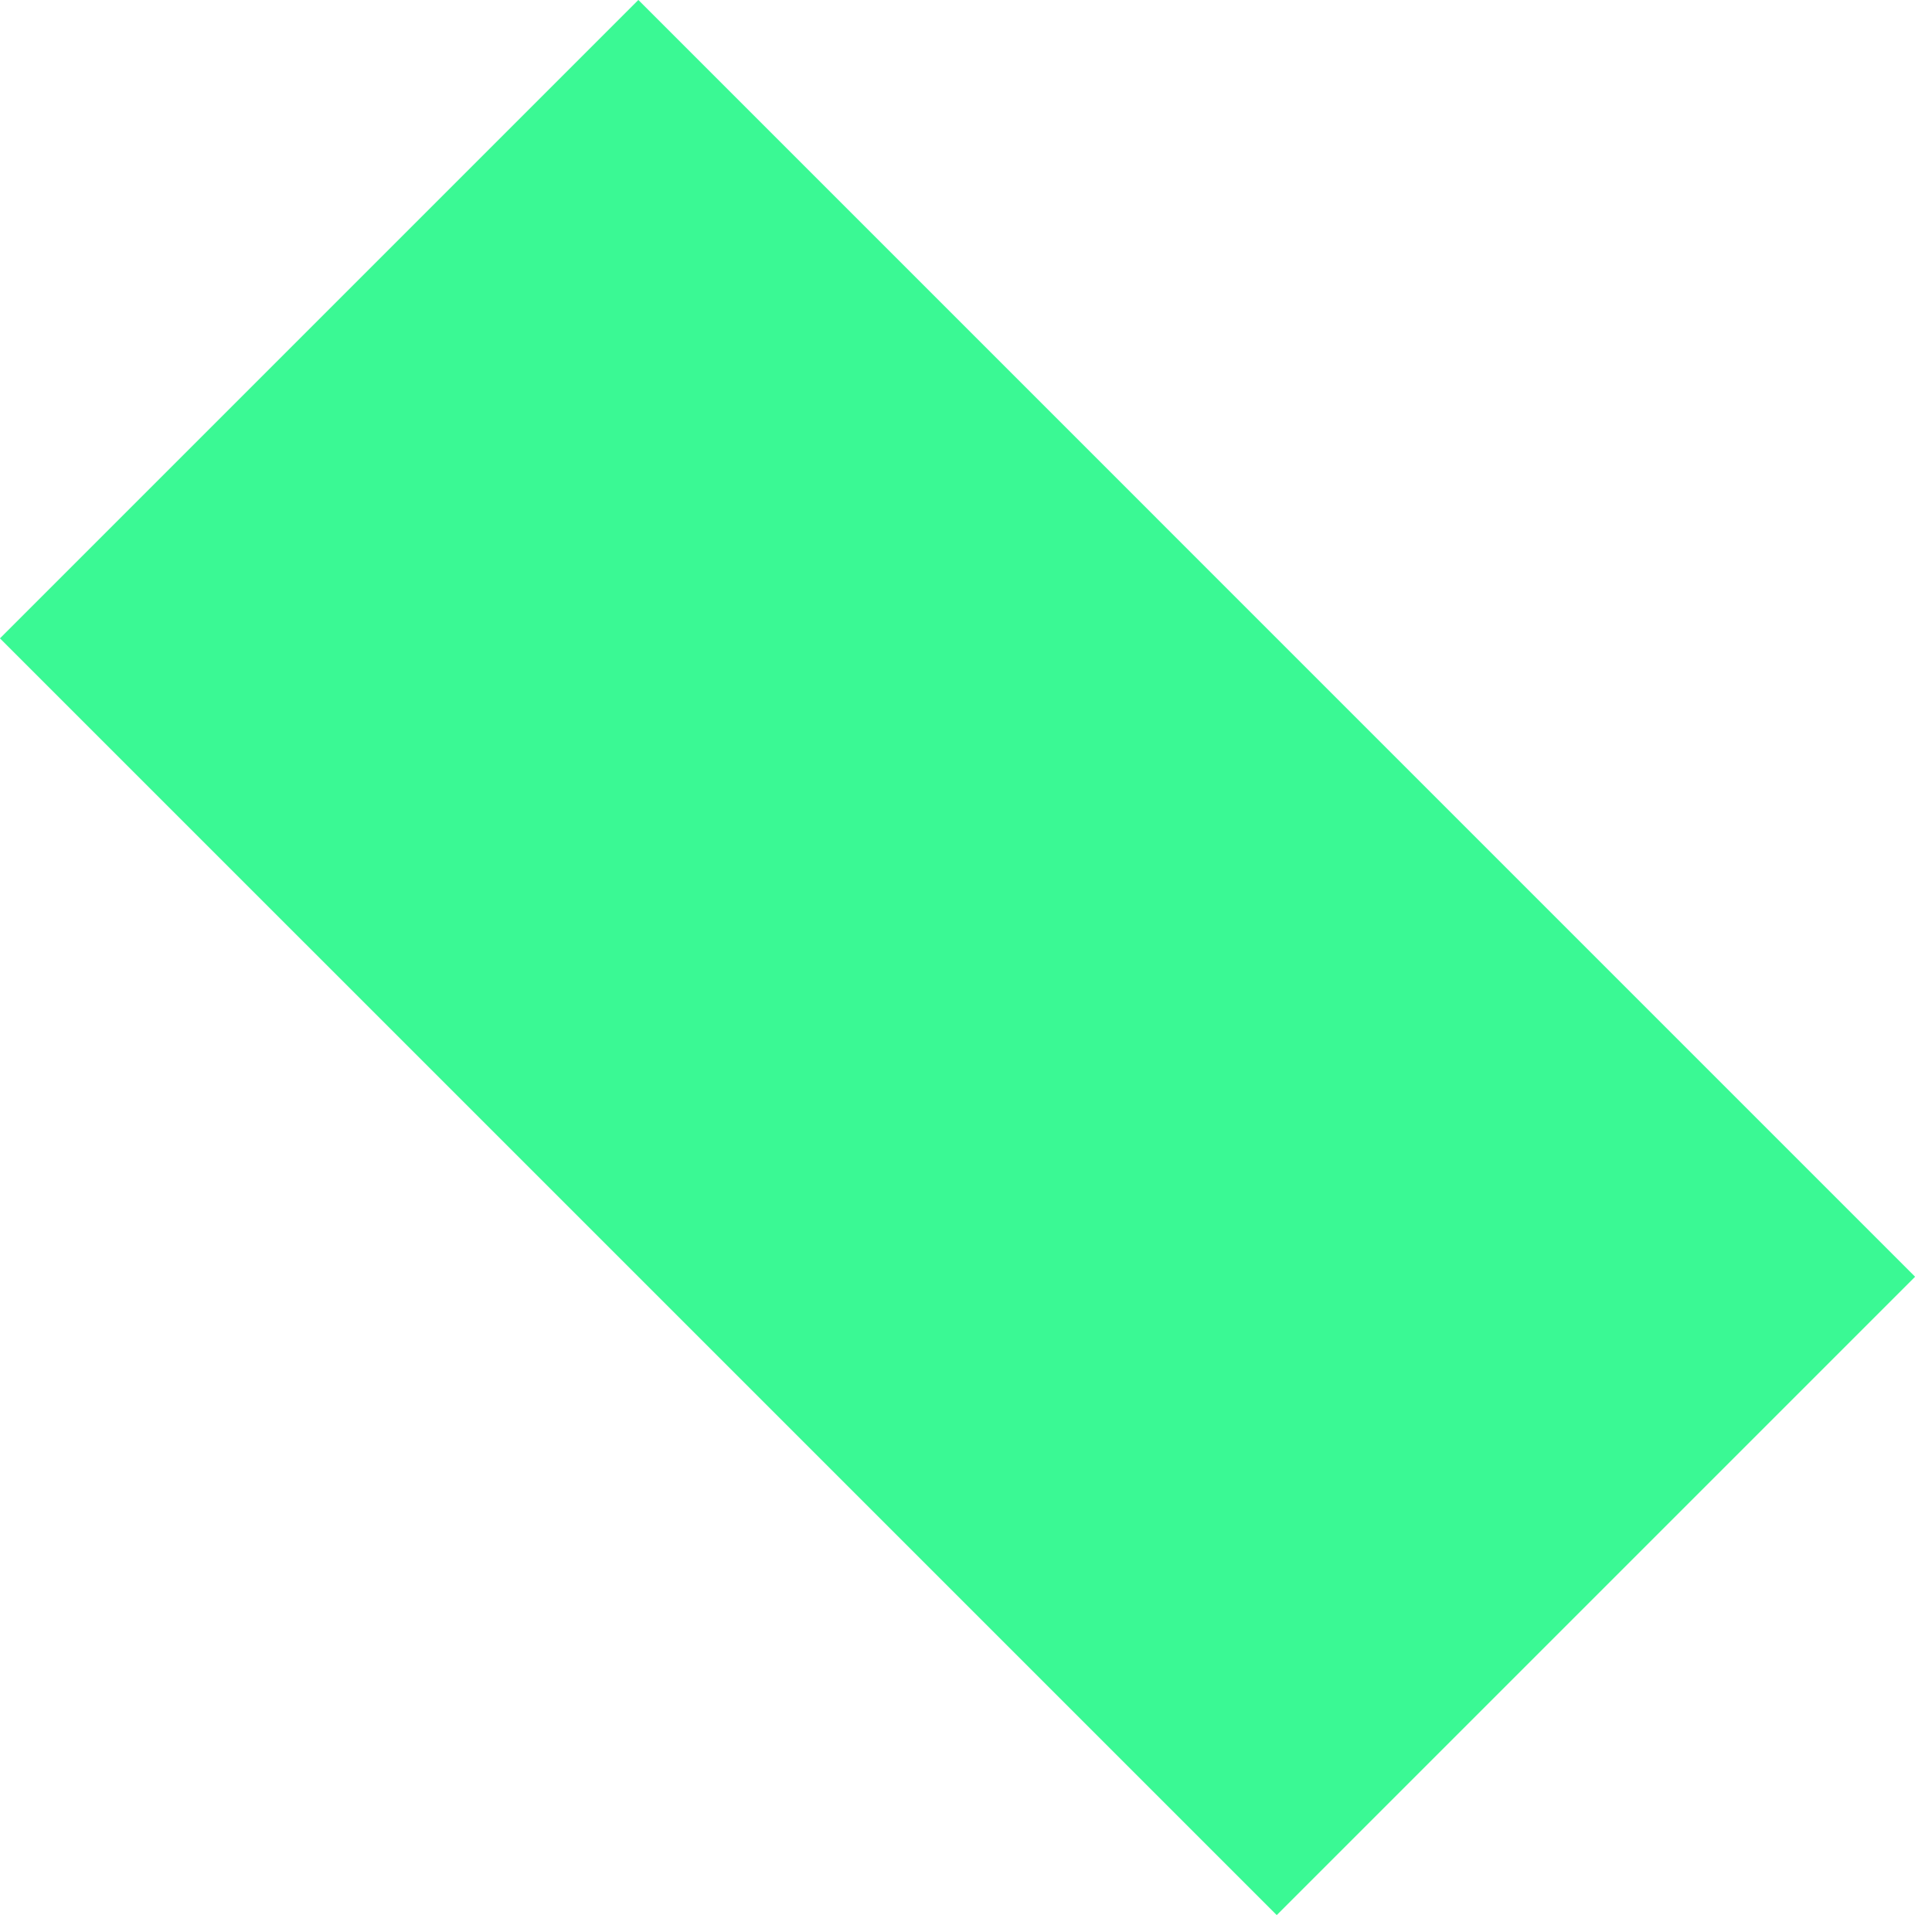
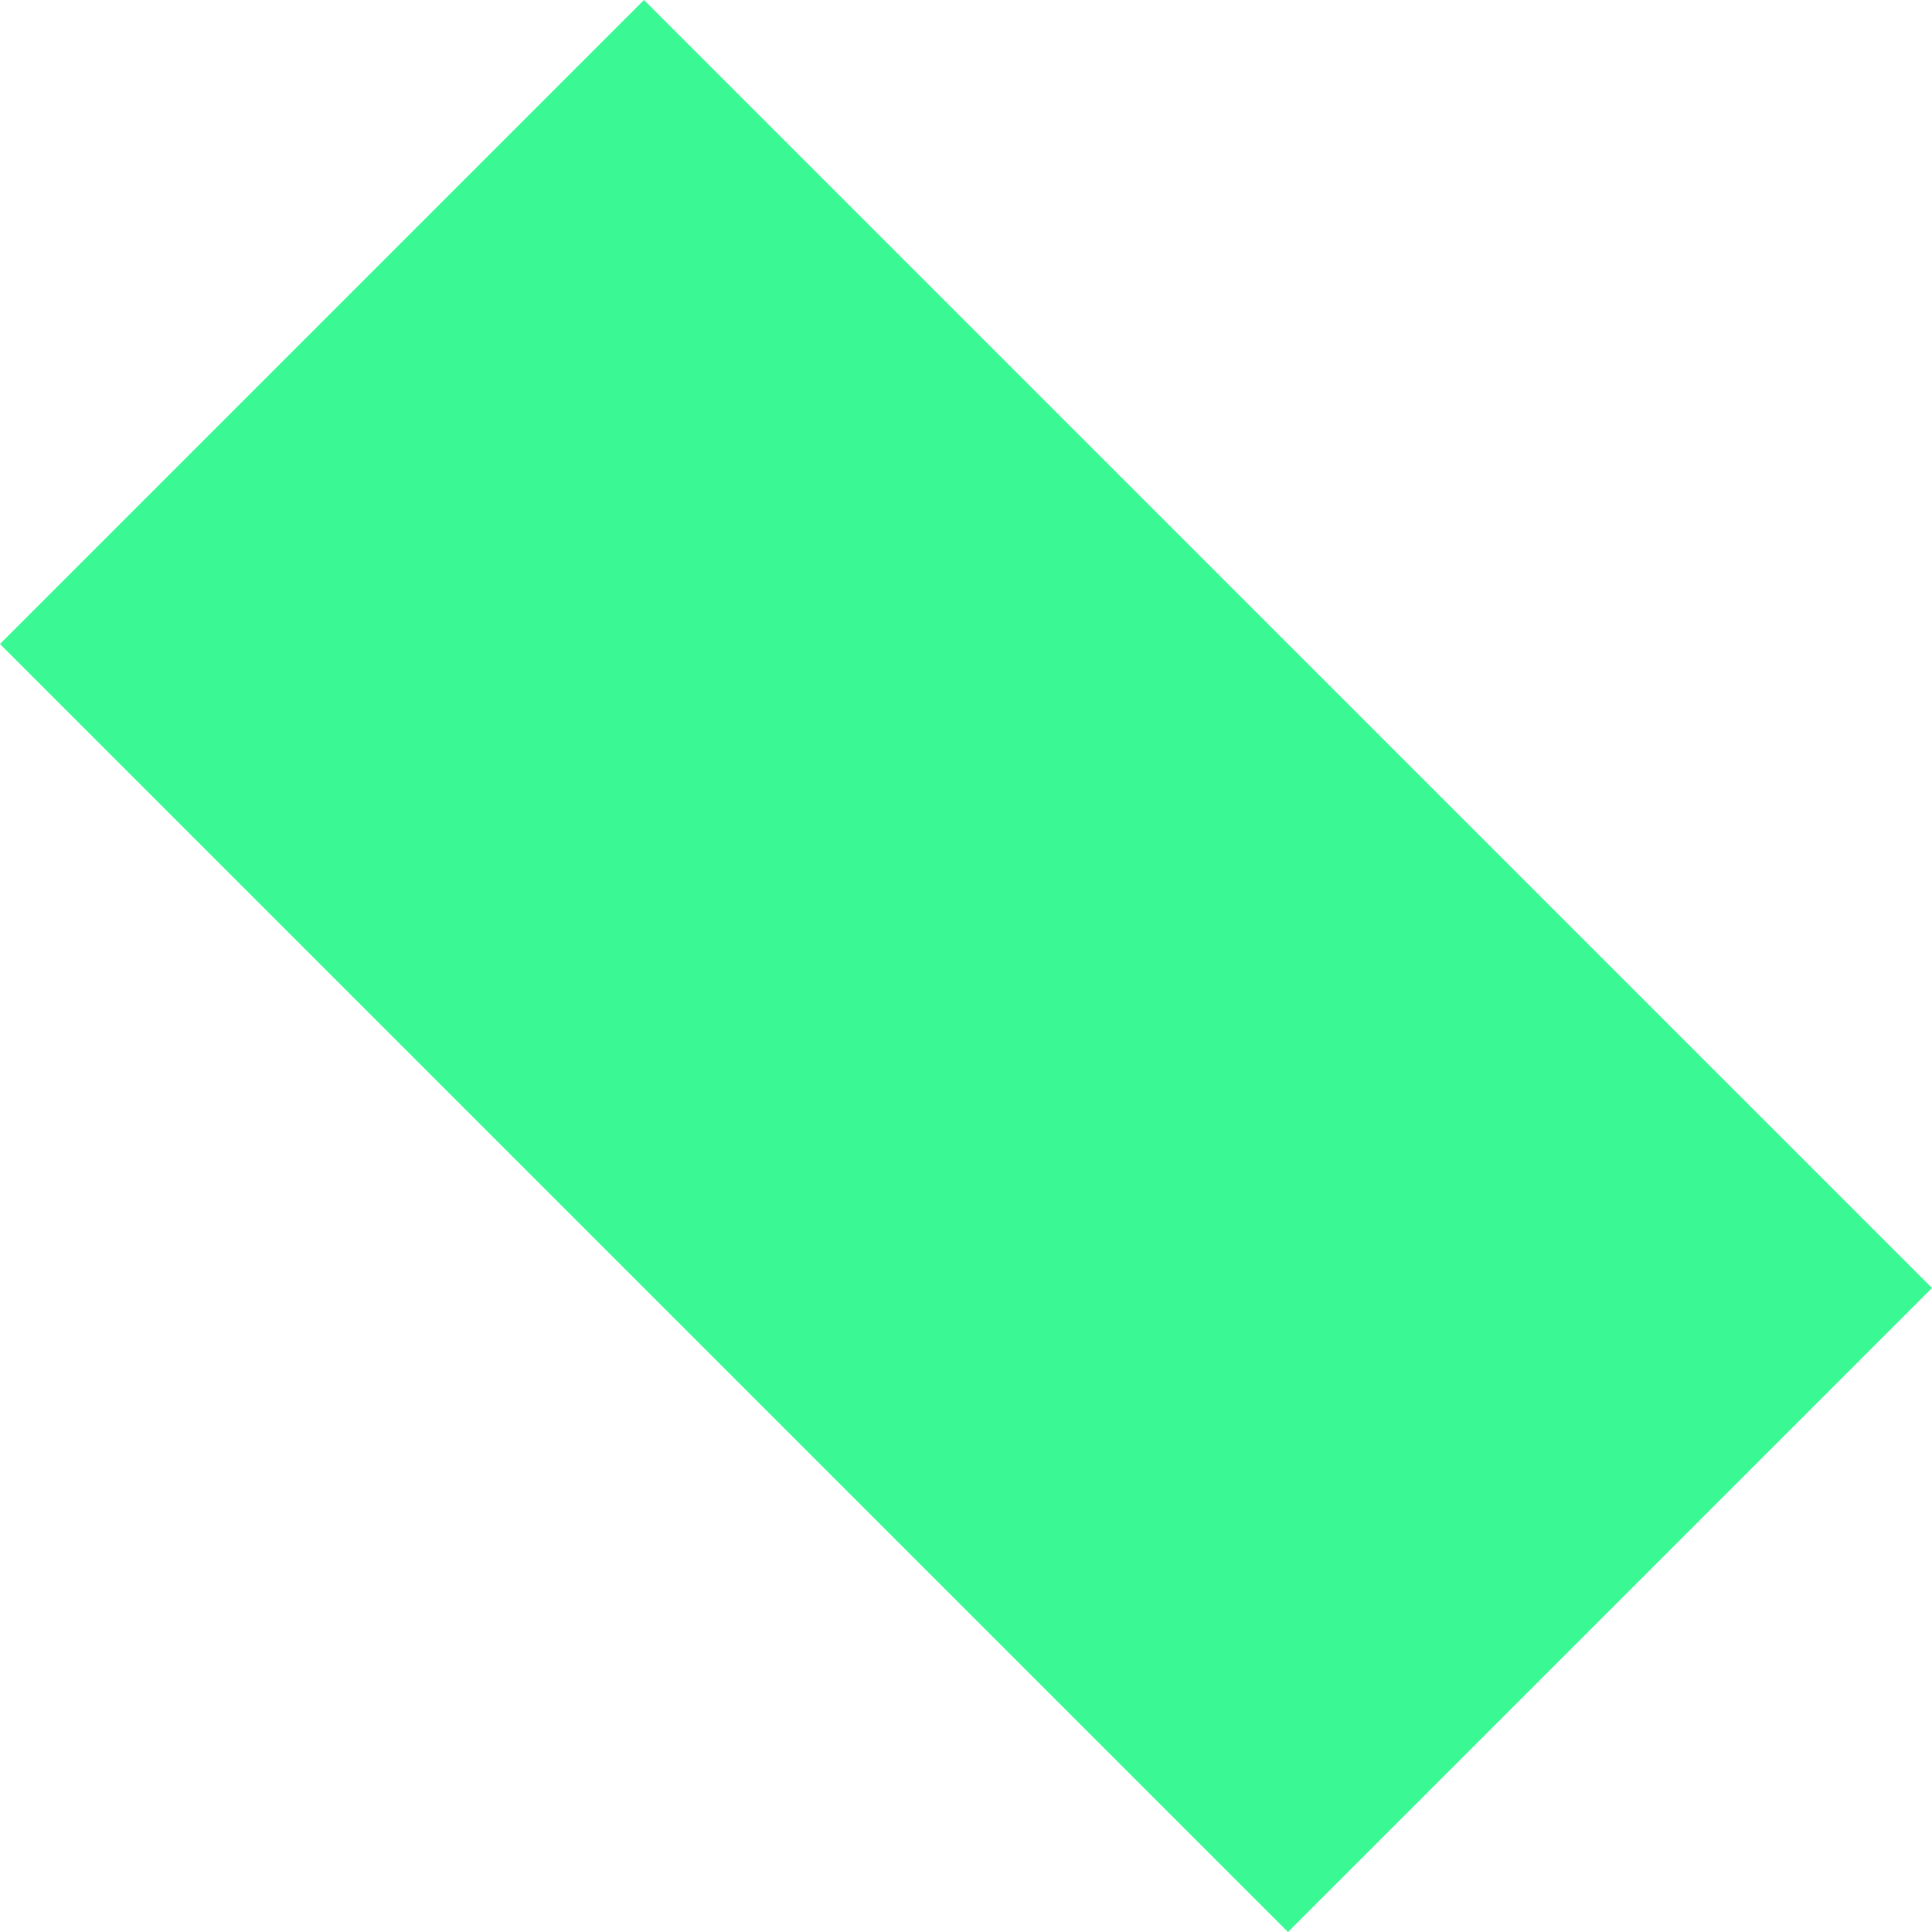
- <svg xmlns="http://www.w3.org/2000/svg" preserveAspectRatio="xMidYMid" width="107" height="107" viewBox="0 0 107 107">
+ <svg xmlns="http://www.w3.org/2000/svg" preserveAspectRatio="xMidYMid" width="106.063" height="106.063" viewBox="0 0 106.063 106.063">
  <defs>
    <style>
      .cls-1 {
        fill: #3af994;
        fill-rule: evenodd;
      }
    </style>
  </defs>
  <path d="M35.354-0.002l70.71,70.711L70.709,106.064-0.002,35.354,35.354-0.002Z" class="cls-1" />
</svg>
